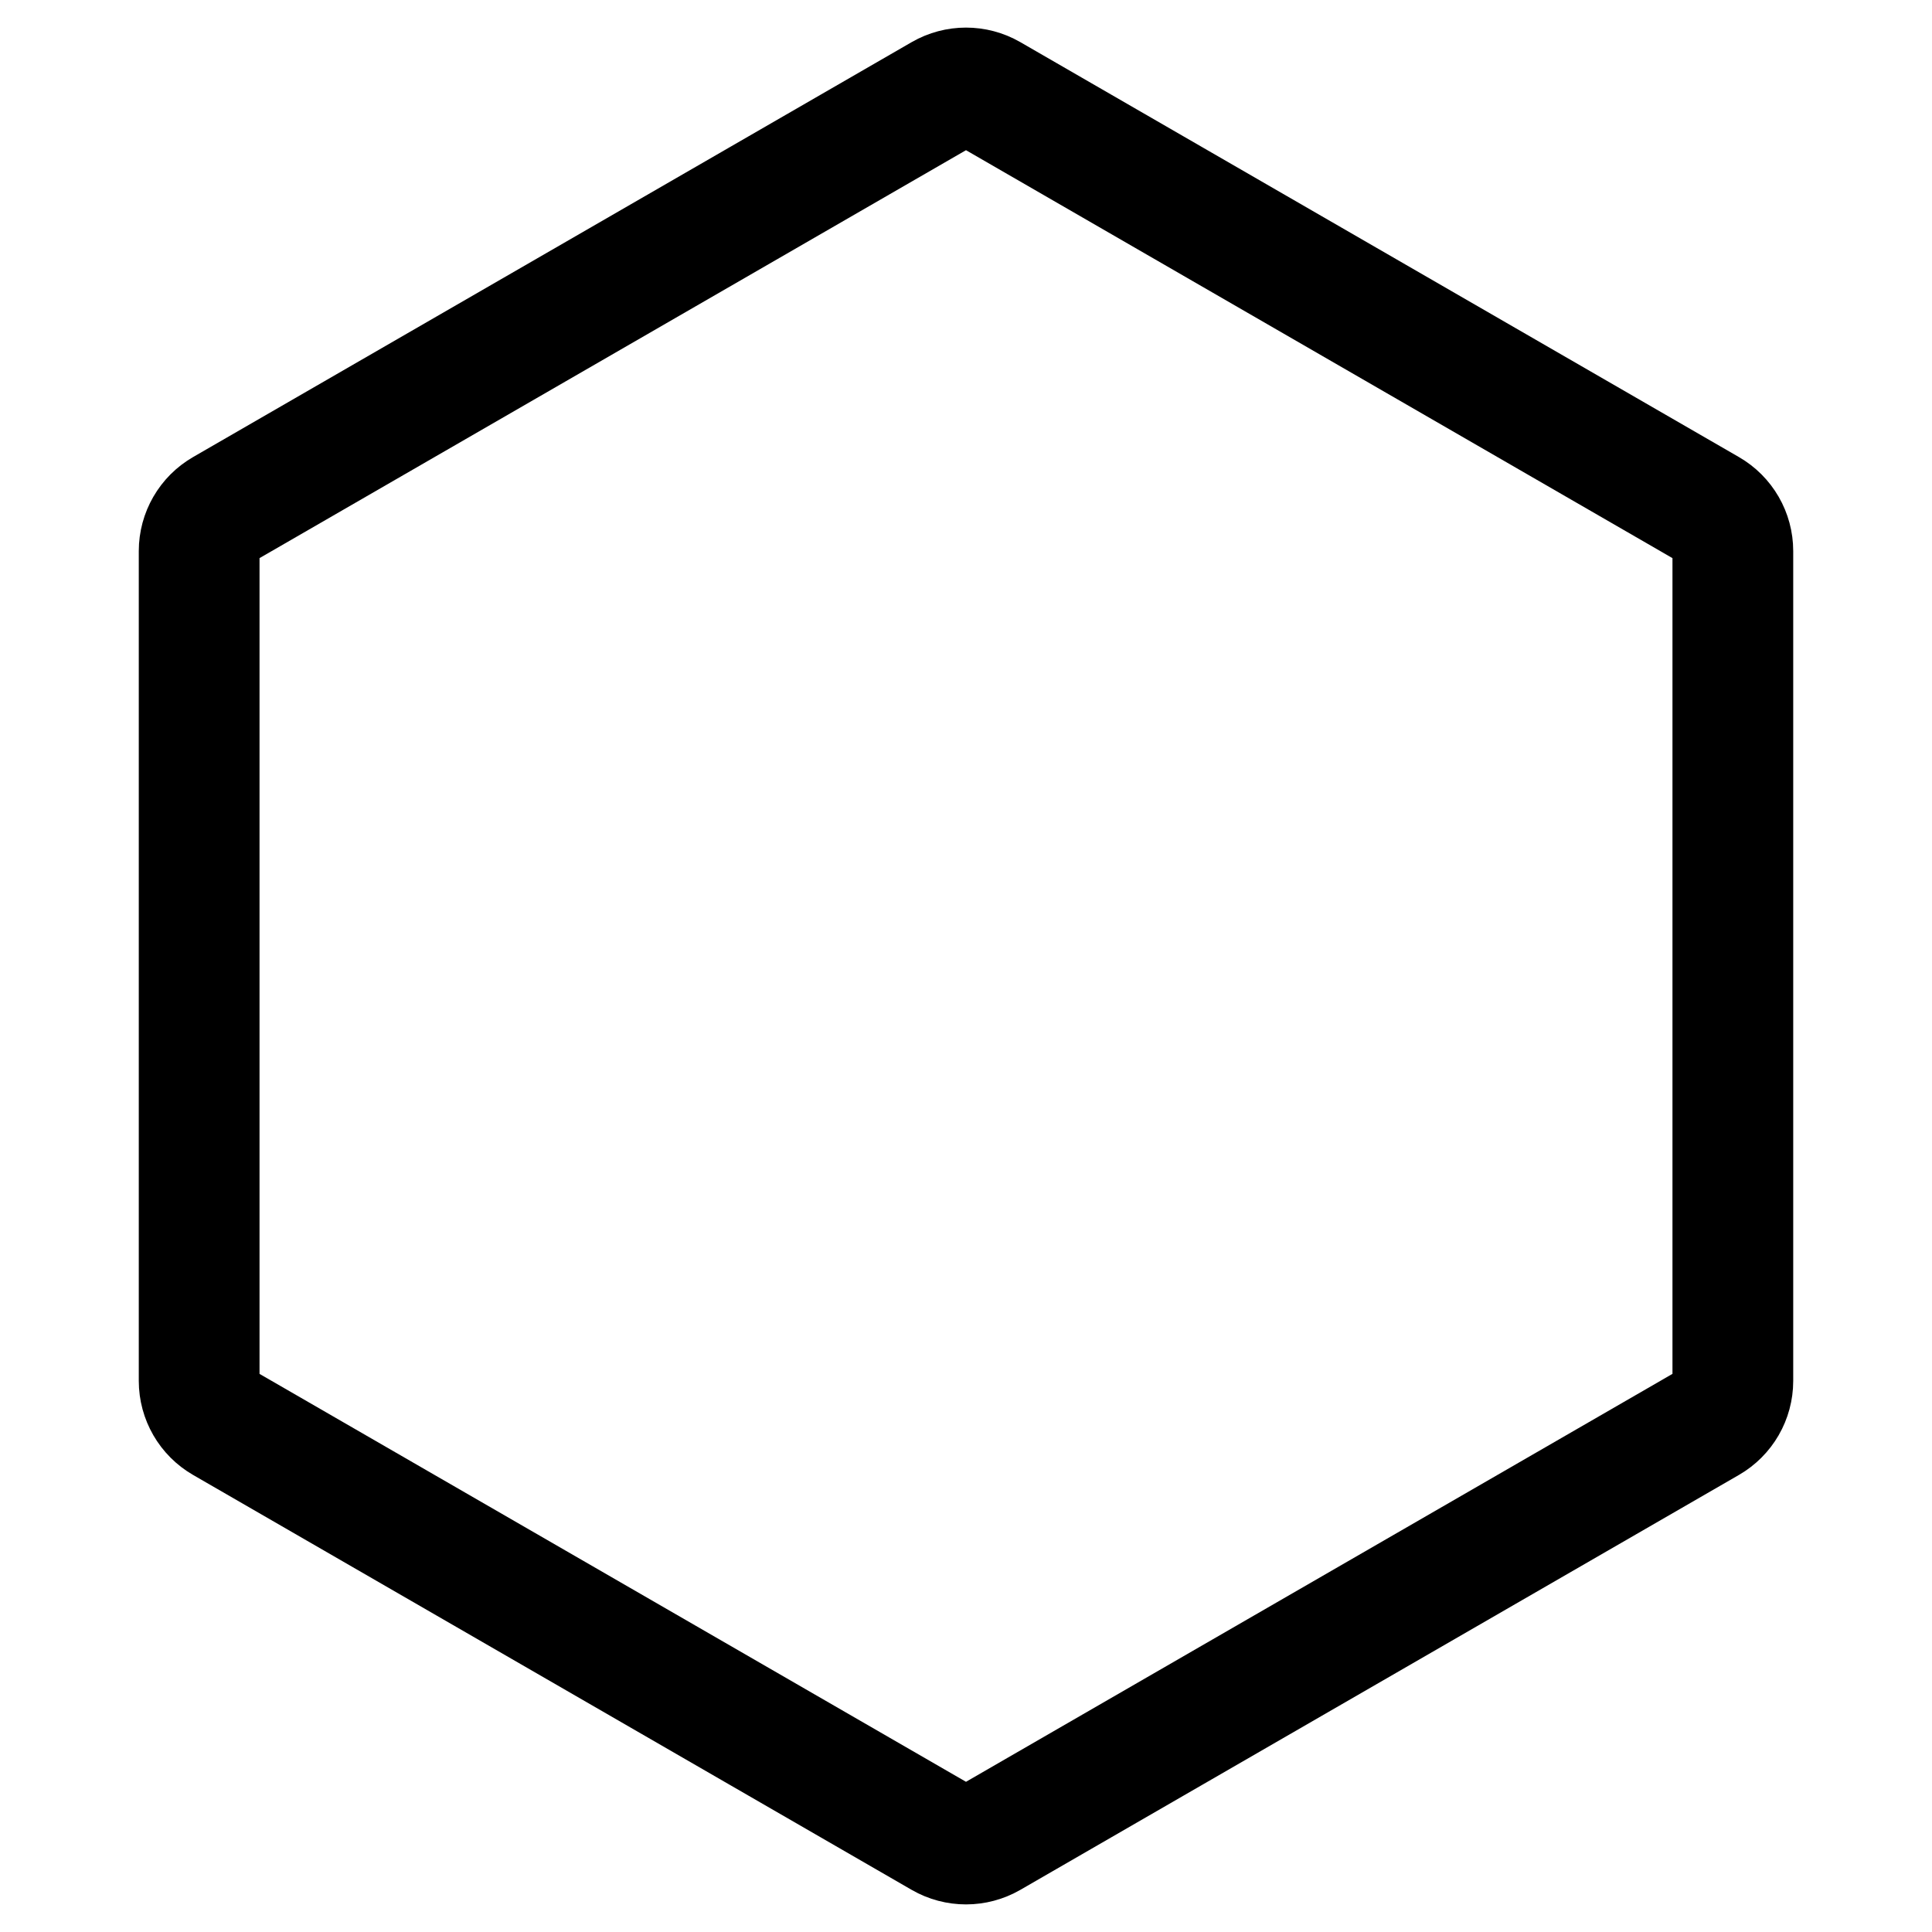
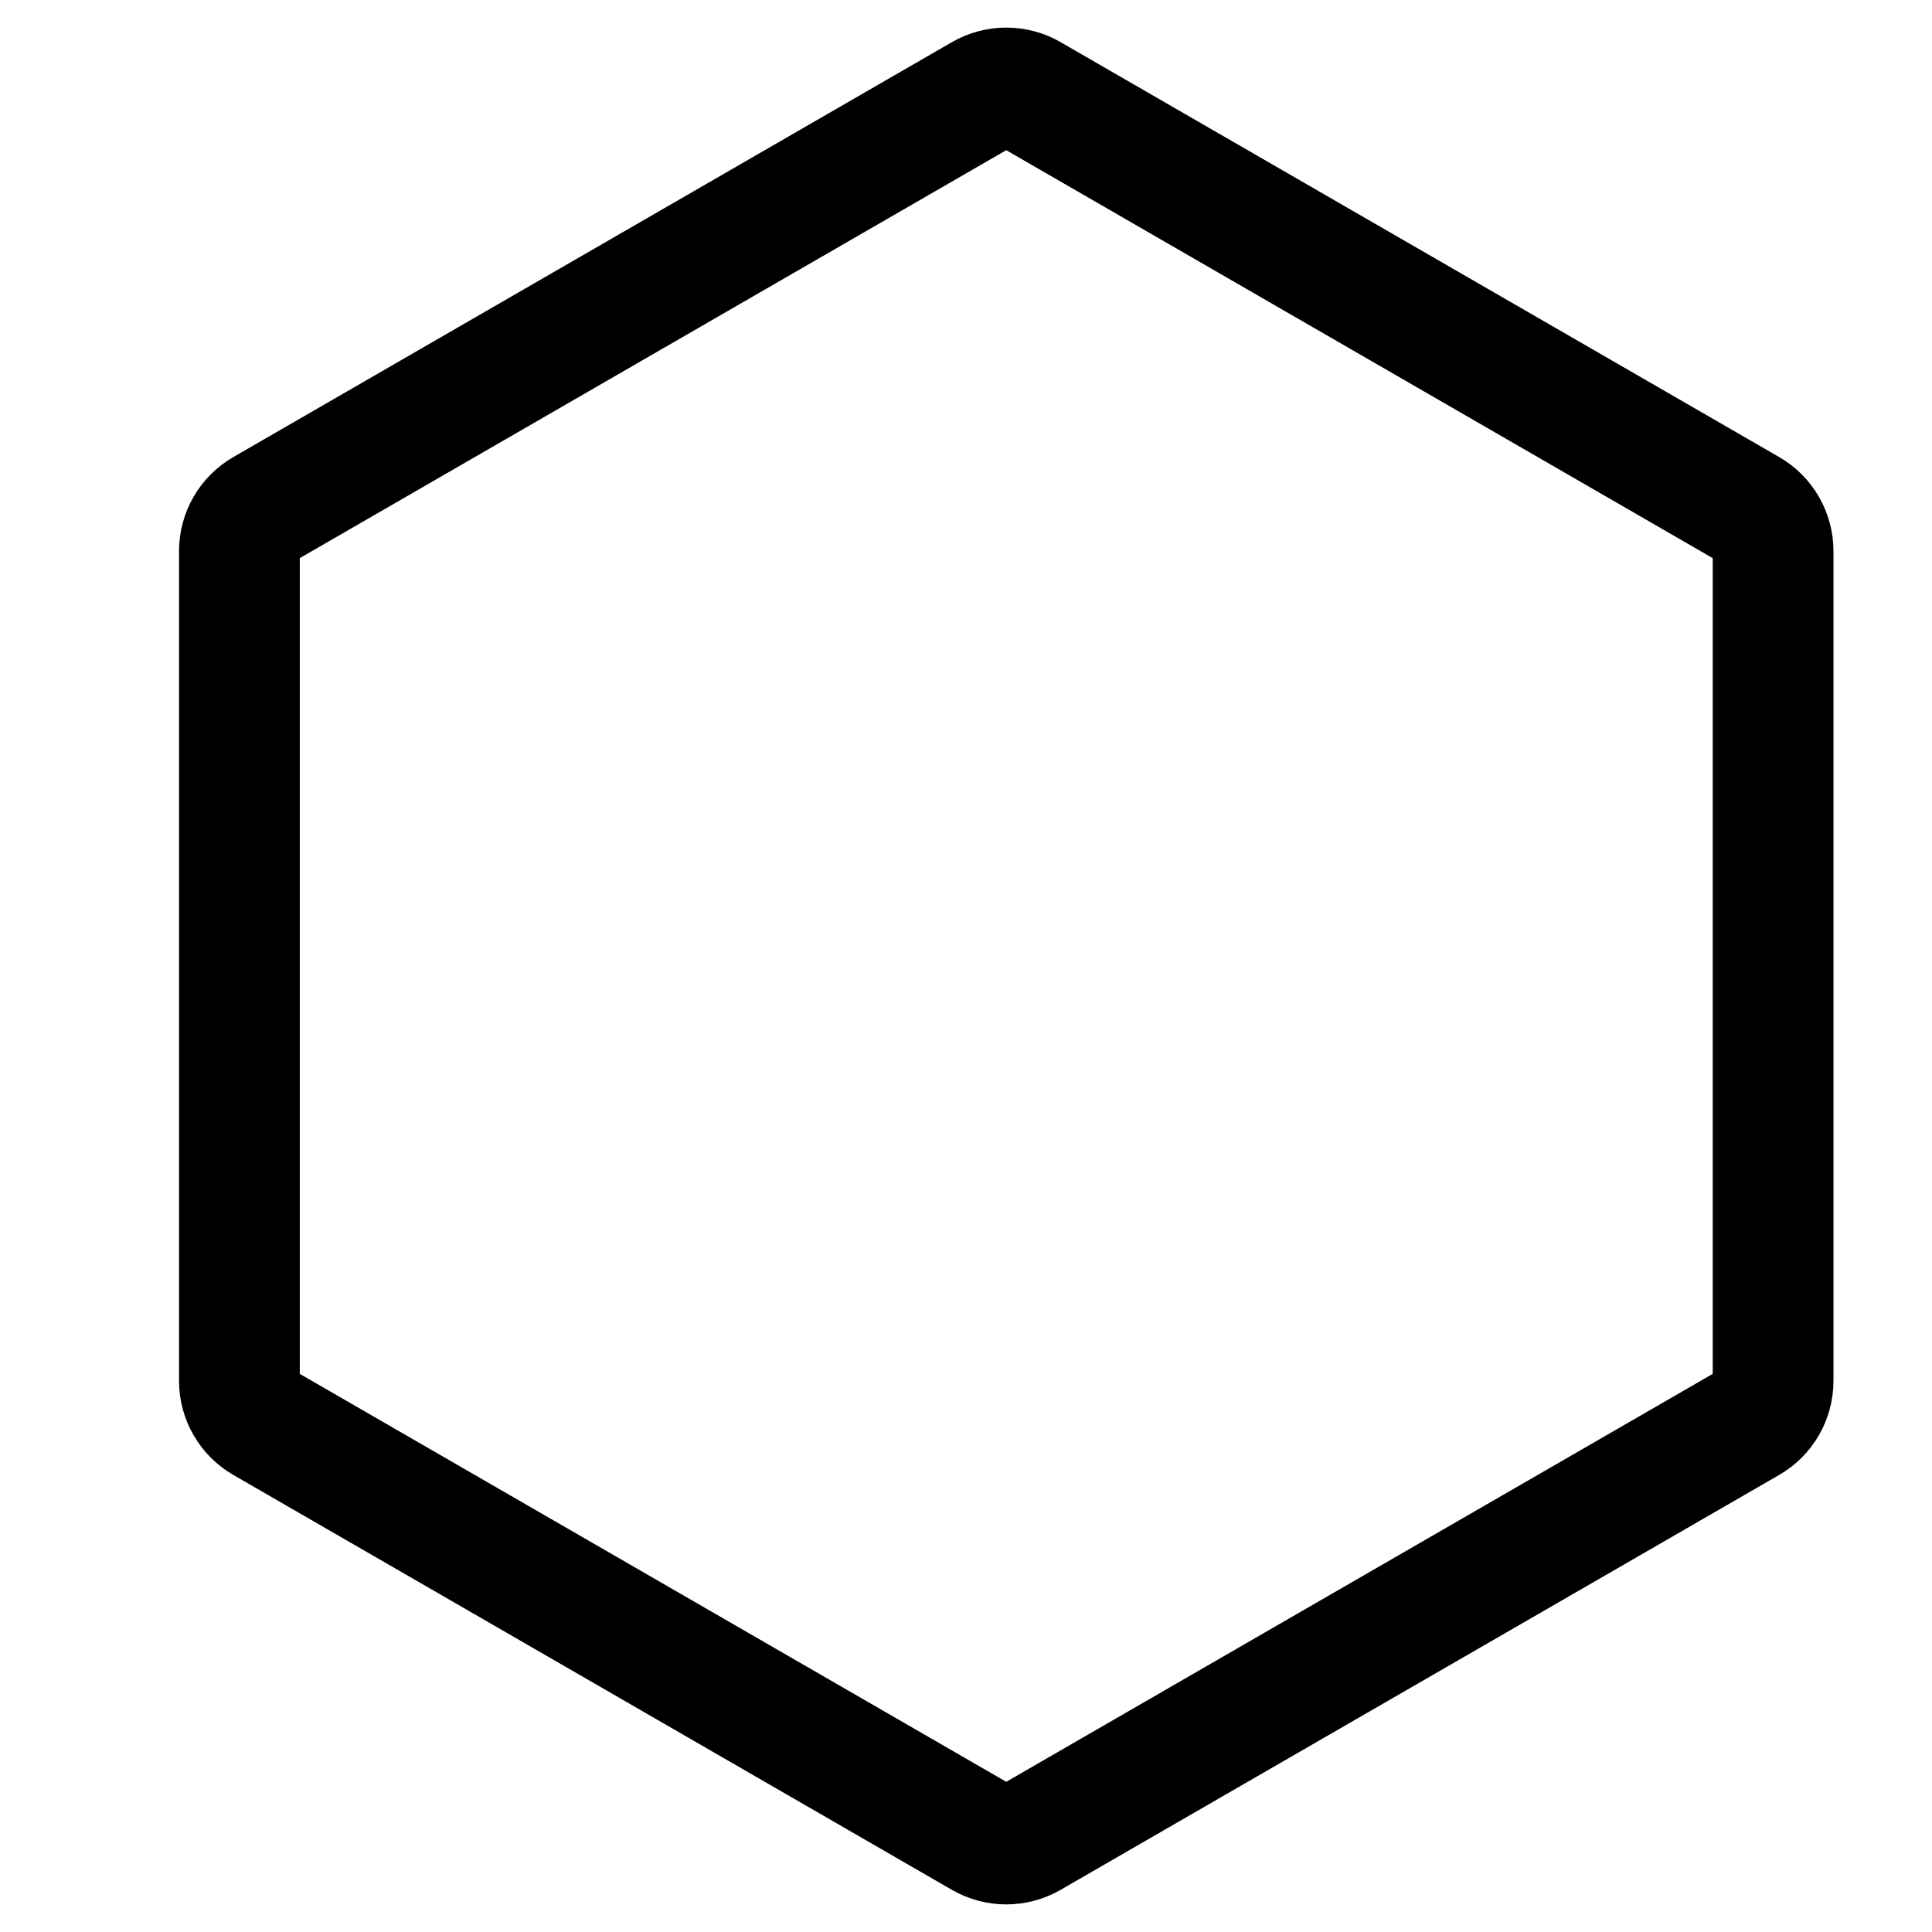
- <svg xmlns="http://www.w3.org/2000/svg" width="24px" height="24px" viewBox="0 0 24 24" fill="none">
+ <svg xmlns="http://www.w3.org/2000/svg" width="24px" height="24px" viewBox="0 0 23 24" fill="none">
  <path d="M11.7 1.173C11.886 1.066 12.114 1.066 12.3 1.173L21.226 6.327C21.412 6.434 21.526 6.632 21.526 6.846V17.154C21.526 17.368 21.412 17.566 21.226 17.673L12.3 22.827C12.114 22.934 11.886 22.934 11.7 22.827L2.774 17.673C2.588 17.566 2.474 17.368 2.474 17.154V6.846C2.474 6.632 2.588 6.434 2.774 6.327L11.7 1.173Z" stroke="currentColor" stroke-width="1.5" stroke-linecap="round" stroke-linejoin="round" />
</svg>
